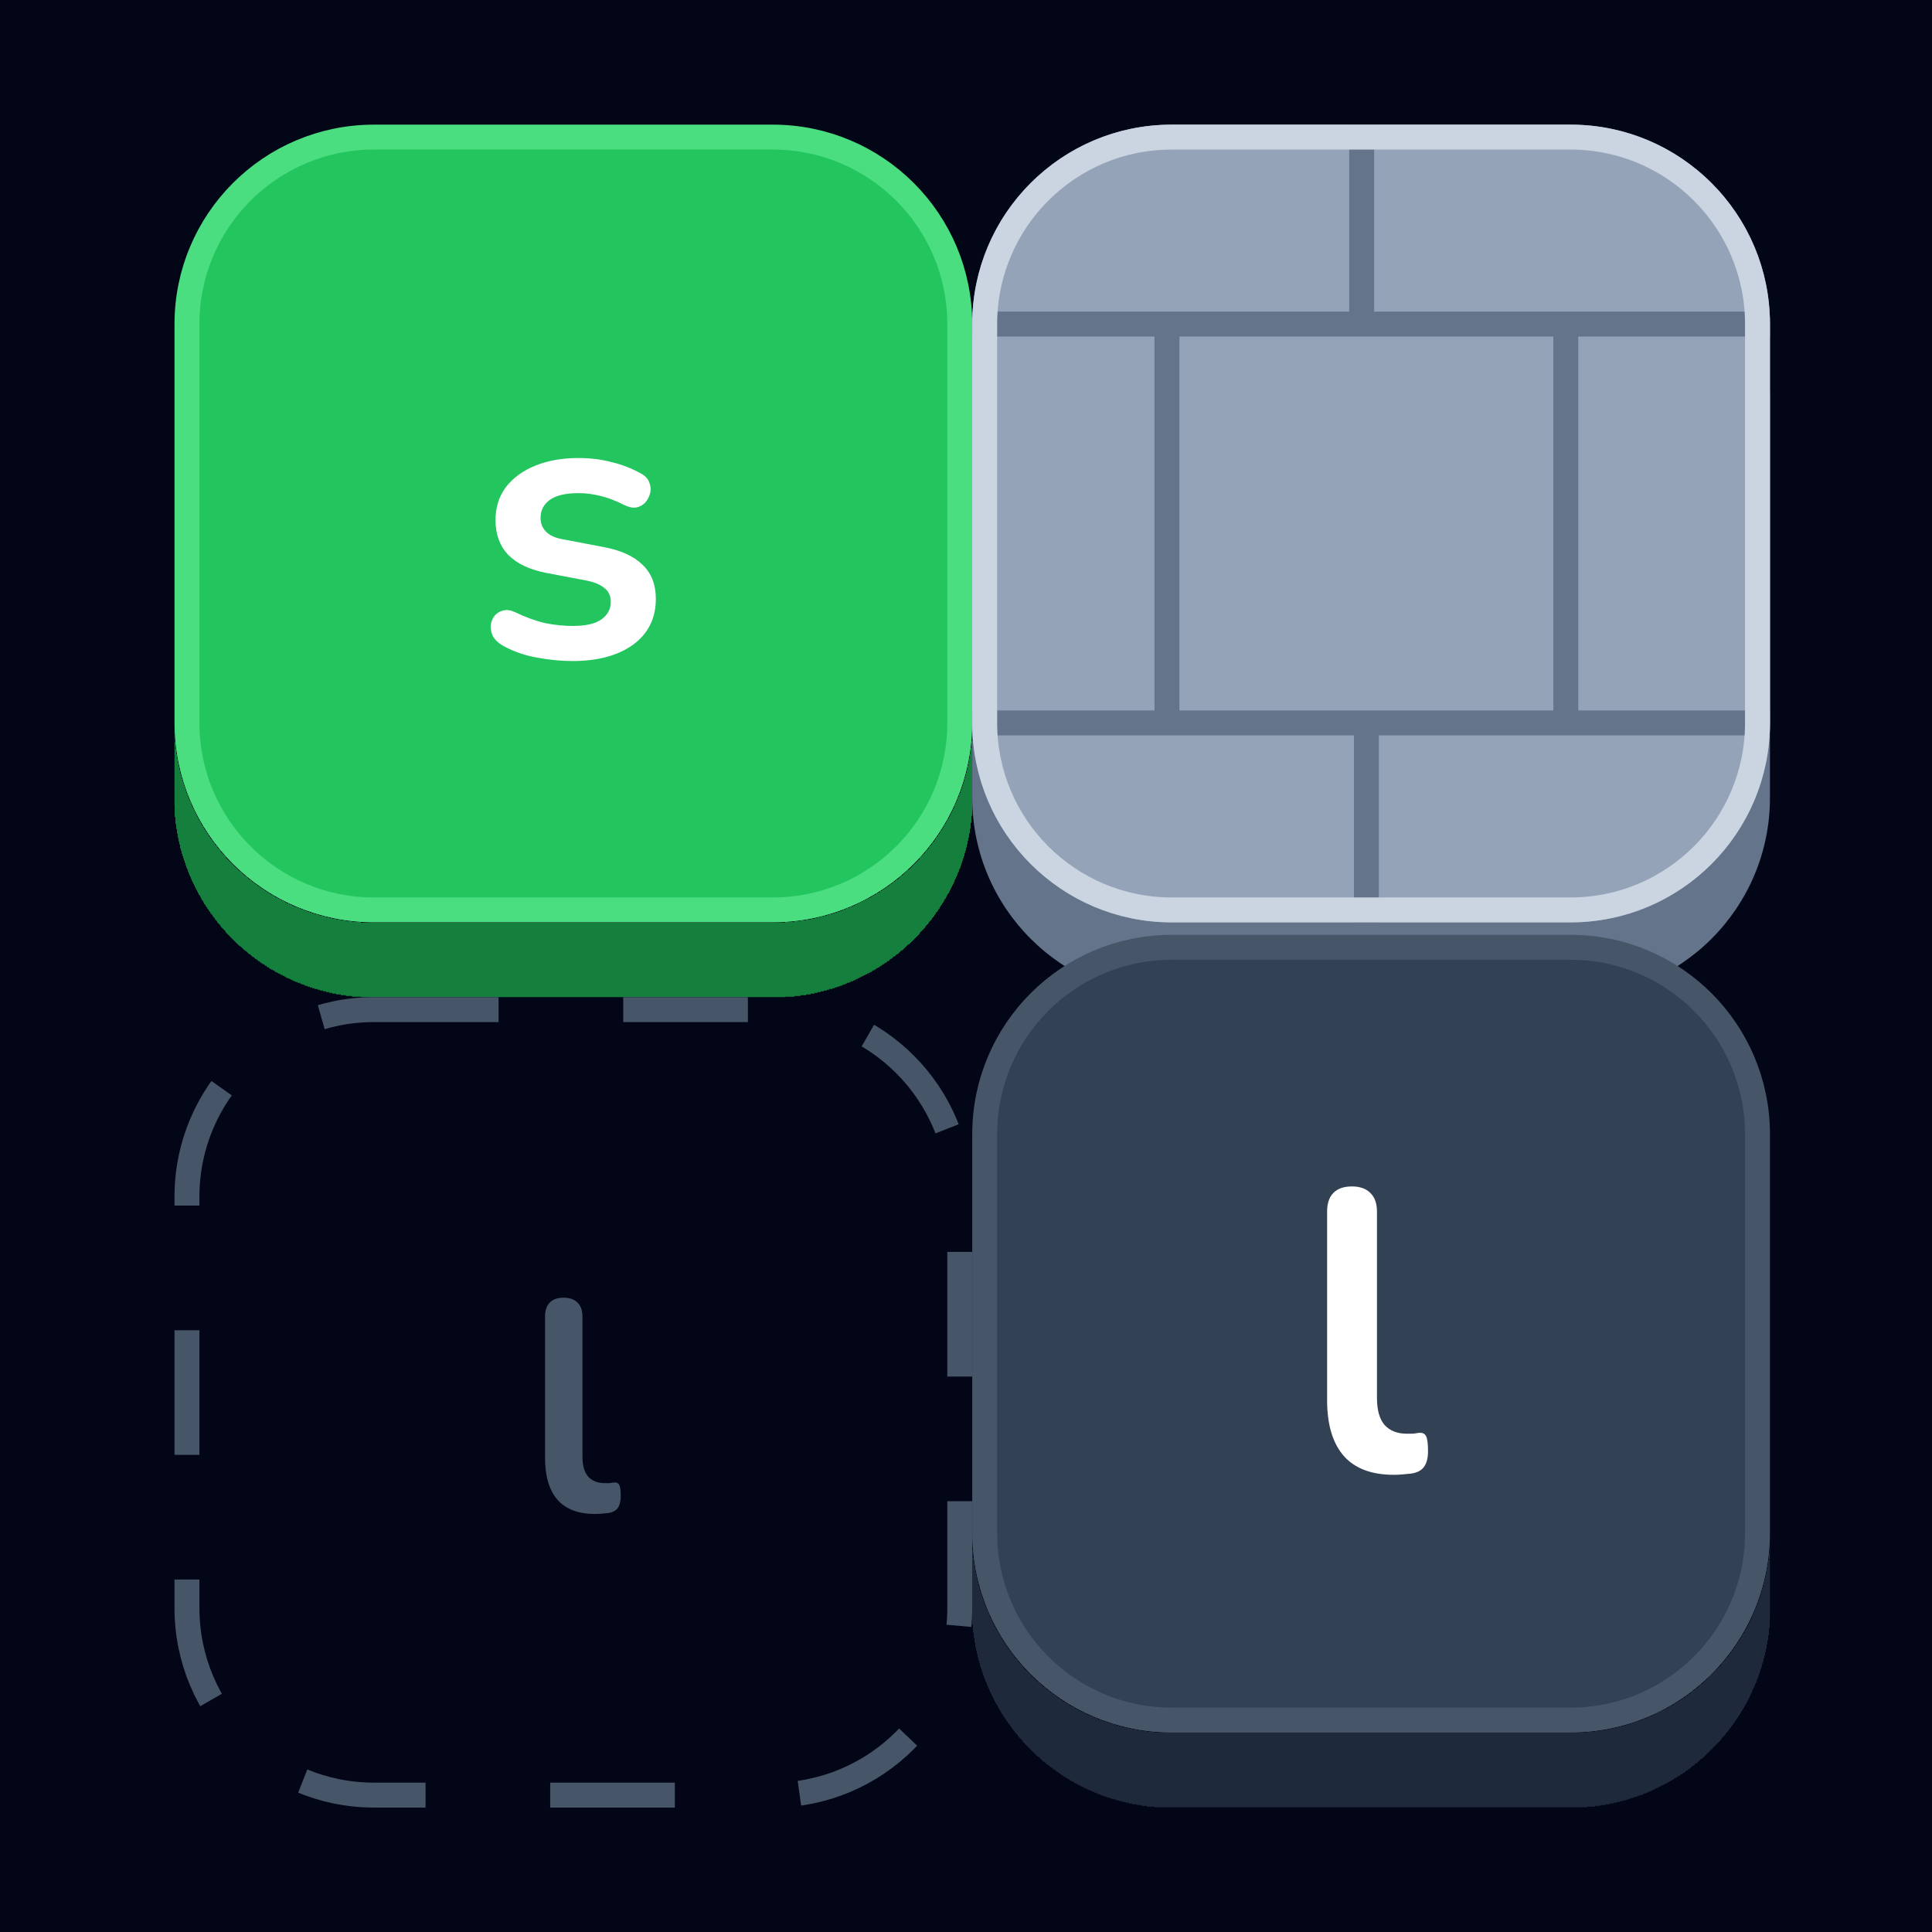
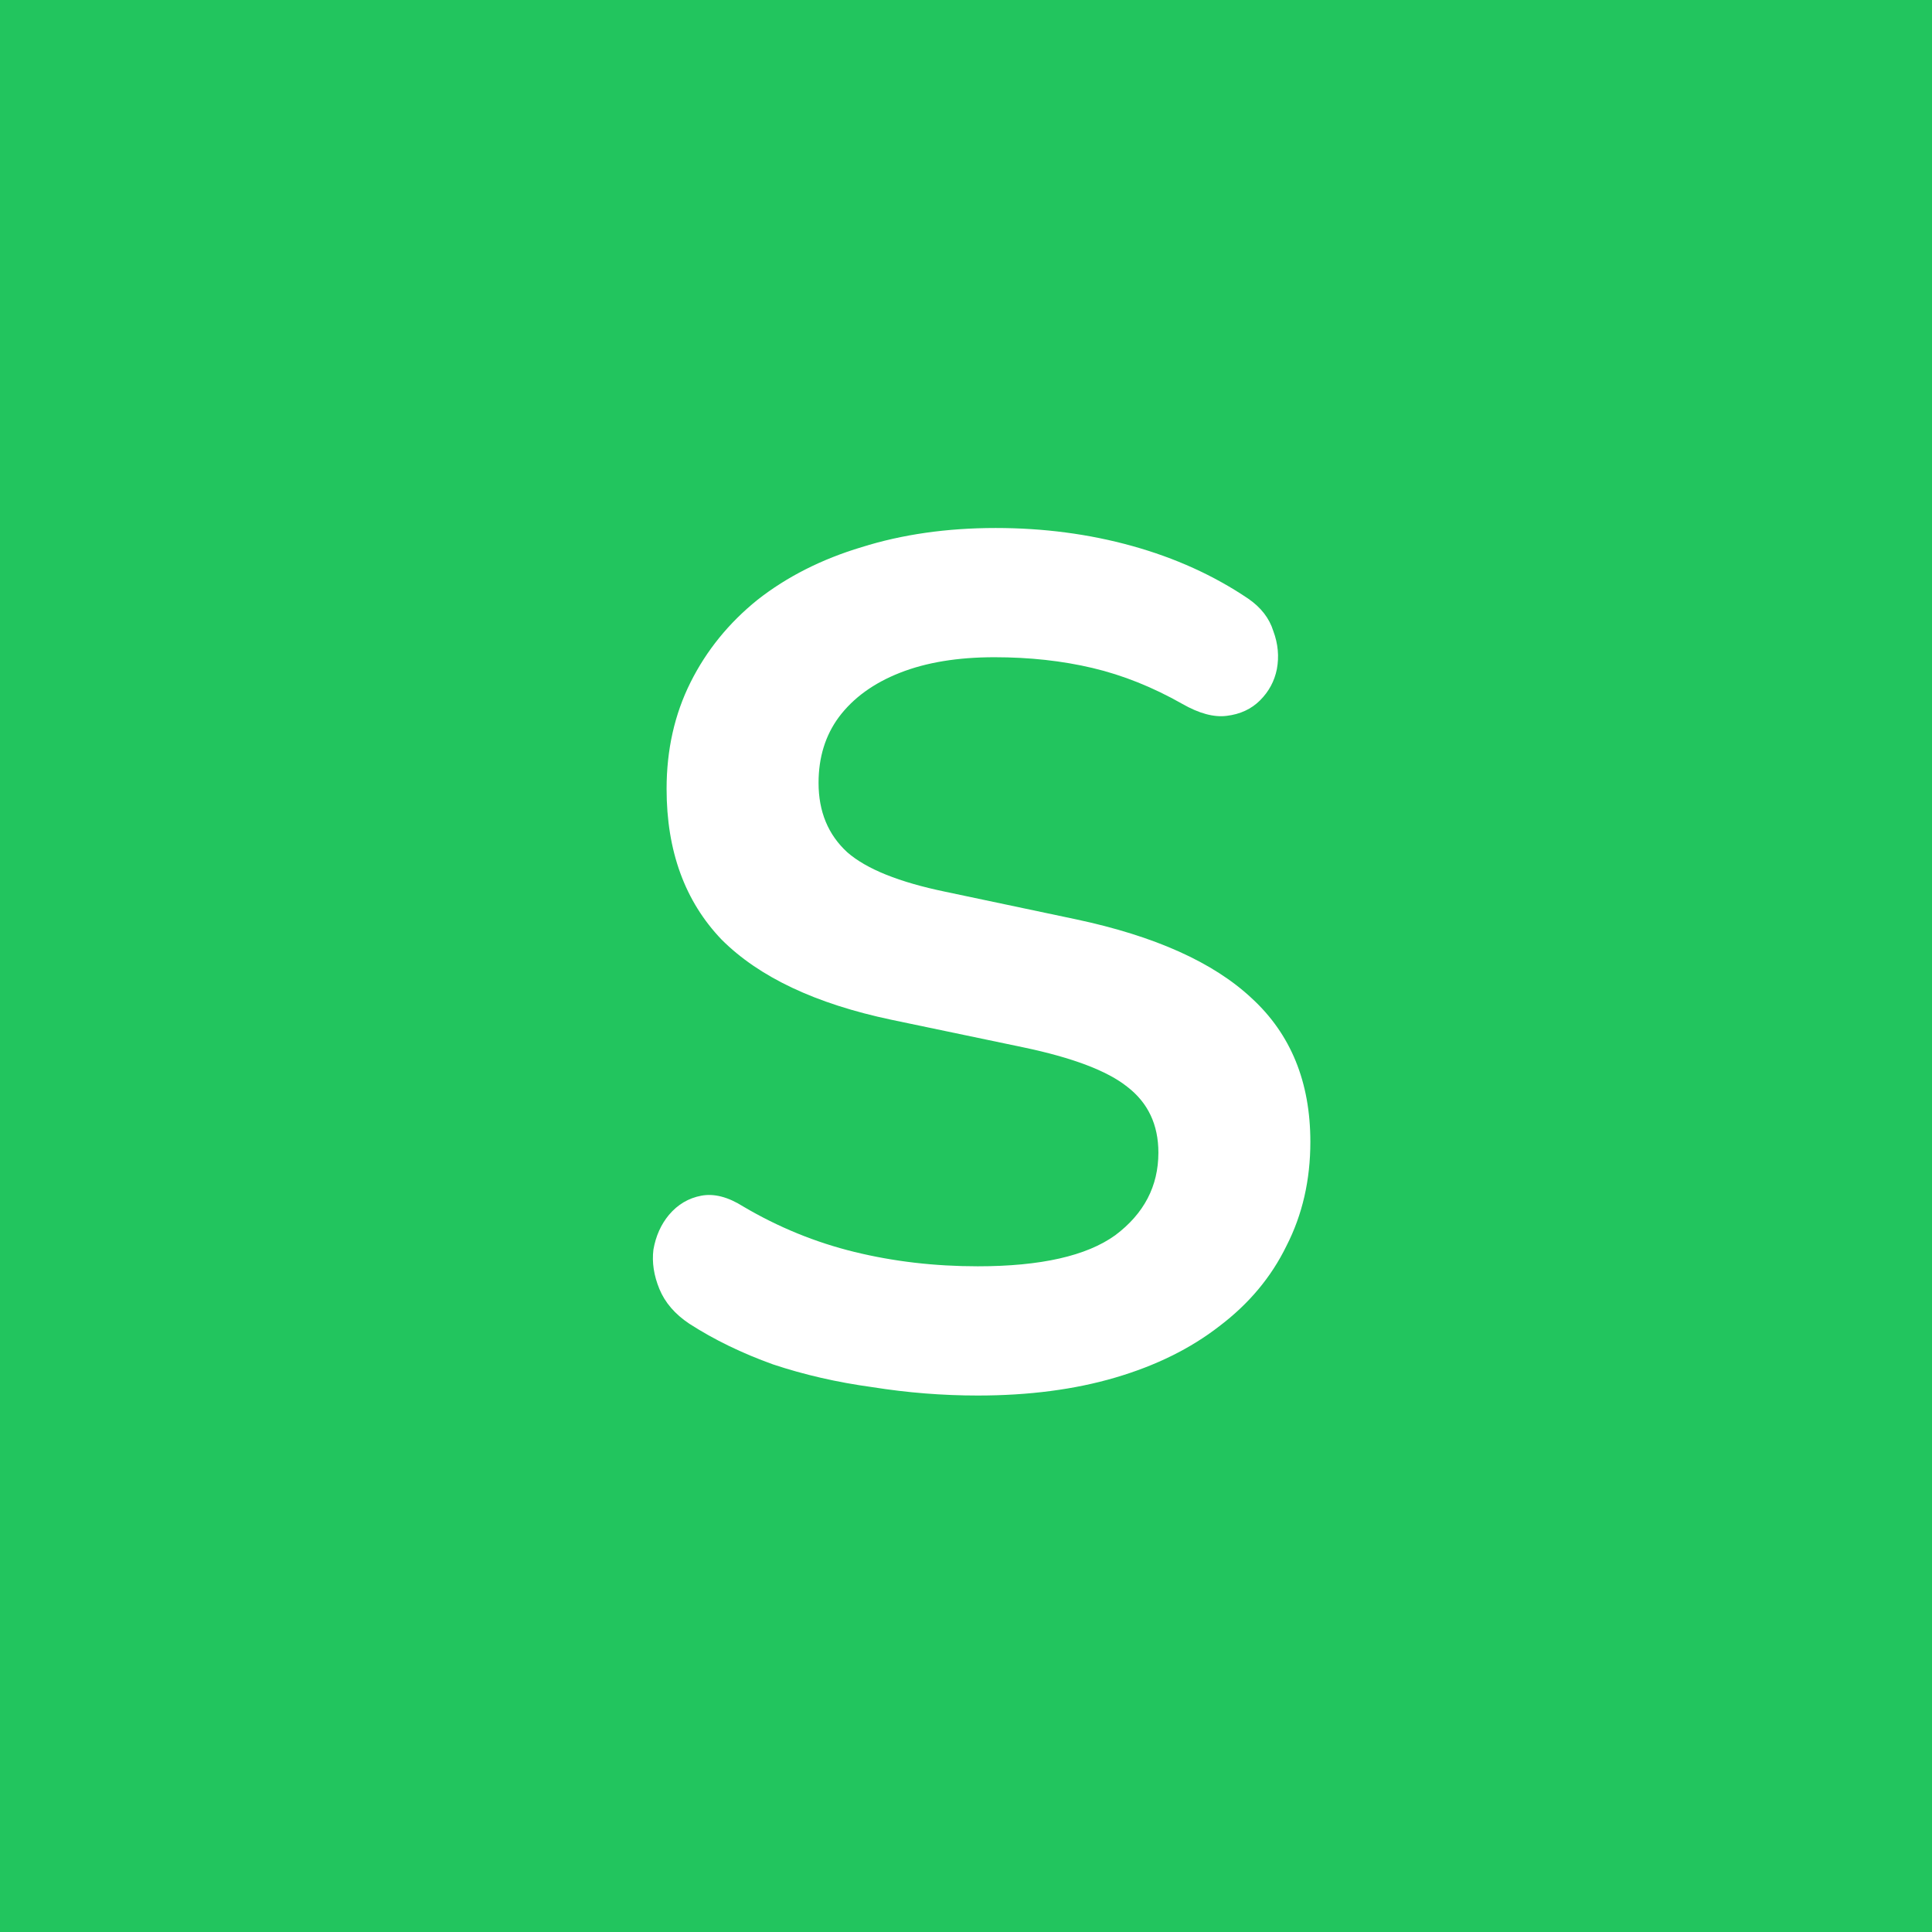
<svg xmlns="http://www.w3.org/2000/svg" width="155" height="155" viewBox="0 0 155 155" fill="none">
-   <rect width="155" height="155" fill="#020617" />
-   <g filter="url(#filter0_d_900_105)">
-     <rect x="15" y="11" width="62" height="62" rx="15" fill="#22C55E" stroke="#4ADE80" stroke-width="2" />
-     <path d="M45.929 53.034C45.011 53.034 44.041 52.938 43.017 52.746C41.993 52.554 41.075 52.224 40.265 51.754C39.923 51.541 39.678 51.296 39.529 51.018C39.401 50.72 39.347 50.432 39.369 50.154C39.411 49.856 39.518 49.6 39.689 49.386C39.881 49.173 40.115 49.034 40.393 48.97C40.691 48.906 41.011 48.96 41.353 49.13C42.206 49.536 43.006 49.824 43.753 49.994C44.499 50.144 45.235 50.218 45.961 50.218C46.985 50.218 47.742 50.048 48.233 49.706C48.745 49.344 49.001 48.874 49.001 48.298C49.001 47.808 48.83 47.434 48.489 47.178C48.169 46.901 47.678 46.698 47.017 46.57L43.817 45.962C42.494 45.706 41.481 45.226 40.777 44.522C40.094 43.797 39.753 42.869 39.753 41.738C39.753 40.714 40.03 39.829 40.585 39.082C41.161 38.336 41.95 37.76 42.953 37.354C43.955 36.949 45.107 36.746 46.409 36.746C47.347 36.746 48.222 36.853 49.033 37.066C49.865 37.258 50.665 37.568 51.433 37.994C51.753 38.165 51.966 38.389 52.073 38.666C52.201 38.944 52.233 39.232 52.169 39.53C52.105 39.808 51.977 40.064 51.785 40.298C51.593 40.512 51.347 40.65 51.049 40.714C50.771 40.757 50.451 40.693 50.089 40.522C49.427 40.181 48.787 39.936 48.169 39.786C47.571 39.637 46.995 39.562 46.441 39.562C45.395 39.562 44.617 39.744 44.105 40.106C43.614 40.469 43.369 40.949 43.369 41.546C43.369 41.994 43.518 42.368 43.817 42.666C44.115 42.965 44.574 43.168 45.193 43.274L48.393 43.882C49.779 44.138 50.825 44.608 51.529 45.29C52.254 45.973 52.617 46.89 52.617 48.042C52.617 49.6 52.009 50.826 50.793 51.722C49.577 52.597 47.955 53.034 45.929 53.034Z" fill="white" />
-   </g>
-   <rect x="78" y="16" width="64" height="64" rx="16" fill="#64748B" />
-   <g clip-path="url(#clip0_900_105)">
-     <rect x="78" y="10" width="64" height="64" rx="16" fill="#94A3B8" />
-     <path d="M78 26H93.622M109.244 26H125.622M109.244 26H93.622M109.244 26V10M142 26H125.622M125.622 26V58M125.622 58H142M125.622 58H109.622M93.622 26V58M93.622 58H78M93.622 58H109.622M109.622 58V74" stroke="#64748B" stroke-width="2" />
-   </g>
-   <rect x="79" y="11" width="62" height="62" rx="15" stroke="#CBD5E1" stroke-width="2" stroke-linecap="round" stroke-linejoin="round" />
-   <g filter="url(#filter1_d_900_105)">
-     <rect x="79" y="76" width="62" height="62" rx="15" fill="#334155" stroke="#475569" stroke-width="2" />
-     <path d="M111.815 118.32C110.044 118.32 108.711 117.819 107.815 116.816C106.919 115.792 106.471 114.299 106.471 112.336V97.2C106.471 96.539 106.641 96.037 106.983 95.696C107.324 95.355 107.815 95.184 108.455 95.184C109.095 95.184 109.585 95.355 109.927 95.696C110.289 96.037 110.471 96.539 110.471 97.2V112.144C110.471 113.125 110.673 113.851 111.079 114.32C111.505 114.789 112.103 115.024 112.871 115.024C113.041 115.024 113.201 115.024 113.351 115.024C113.5 115.003 113.649 114.981 113.799 114.96C114.097 114.917 114.3 115.003 114.407 115.216C114.513 115.408 114.567 115.813 114.567 116.432C114.567 116.965 114.46 117.381 114.247 117.68C114.033 117.979 113.681 118.16 113.191 118.224C112.977 118.245 112.753 118.267 112.519 118.288C112.284 118.309 112.049 118.32 111.815 118.32Z" fill="white" />
-   </g>
-   <rect x="15" y="81" width="62" height="63.016" rx="15" stroke="#475569" stroke-width="2" stroke-dasharray="10 10" />
-   <path d="M47.736 121.462C46.408 121.462 45.408 121.086 44.736 120.334C44.064 119.566 43.728 118.446 43.728 116.974V105.622C43.728 105.126 43.856 104.75 44.112 104.494C44.368 104.238 44.736 104.11 45.216 104.11C45.696 104.11 46.064 104.238 46.32 104.494C46.592 104.75 46.728 105.126 46.728 105.622V116.83C46.728 117.566 46.88 118.11 47.184 118.462C47.504 118.814 47.952 118.99 48.528 118.99C48.656 118.99 48.776 118.99 48.888 118.99C49 118.974 49.112 118.958 49.224 118.942C49.448 118.91 49.6 118.974 49.68 119.134C49.76 119.278 49.8 119.582 49.8 120.046C49.8 120.446 49.72 120.758 49.56 120.982C49.4 121.206 49.136 121.342 48.768 121.39C48.608 121.406 48.44 121.422 48.264 121.438C48.088 121.454 47.912 121.462 47.736 121.462Z" fill="#475569" />
-   <defs>
-     <filter id="filter0_d_900_105" x="14" y="10" width="64" height="70" filterUnits="userSpaceOnUse" color-interpolation-filters="sRGB">
-       <feFlood flood-opacity="0" result="BackgroundImageFix" />
-       <feColorMatrix in="SourceAlpha" type="matrix" values="0 0 0 0 0 0 0 0 0 0 0 0 0 0 0 0 0 0 127 0" result="hardAlpha" />
-       <feOffset dy="6" />
-       <feComposite in2="hardAlpha" operator="out" />
-       <feColorMatrix type="matrix" values="0 0 0 0 0.082 0 0 0 0 0.502 0 0 0 0 0.239 0 0 0 1 0" />
-       <feBlend mode="normal" in2="BackgroundImageFix" result="effect1_dropShadow_900_105" />
-       <feBlend mode="normal" in="SourceGraphic" in2="effect1_dropShadow_900_105" result="shape" />
-     </filter>
-     <filter id="filter1_d_900_105" x="78" y="75" width="64" height="70" filterUnits="userSpaceOnUse" color-interpolation-filters="sRGB">
-       <feFlood flood-opacity="0" result="BackgroundImageFix" />
-       <feColorMatrix in="SourceAlpha" type="matrix" values="0 0 0 0 0 0 0 0 0 0 0 0 0 0 0 0 0 0 127 0" result="hardAlpha" />
-       <feOffset dy="6" />
-       <feComposite in2="hardAlpha" operator="out" />
-       <feColorMatrix type="matrix" values="0 0 0 0 0.118 0 0 0 0 0.161 0 0 0 0 0.231 0 0 0 1 0" />
-       <feBlend mode="normal" in2="BackgroundImageFix" result="effect1_dropShadow_900_105" />
-       <feBlend mode="normal" in="SourceGraphic" in2="effect1_dropShadow_900_105" result="shape" />
-     </filter>
-     <clipPath id="clip0_900_105">
-       <rect x="78" y="10" width="64" height="64" rx="16" fill="white" />
-     </clipPath>
-   </defs>
+   <rect width="155" height="155" fill="#22C55E" />
+   <path d="M78.439 111.96C75.623 111.96 72.807 111.736 69.991 111.288C67.175 110.904 64.519 110.296 62.023 109.464C59.527 108.568 57.287 107.48 55.303 106.2C54.151 105.432 53.351 104.504 52.903 103.416C52.455 102.328 52.295 101.272 52.423 100.248C52.615 99.16 53.031 98.232 53.671 97.464C54.375 96.632 55.239 96.12 56.263 95.928C57.287 95.736 58.407 96.024 59.623 96.792C62.439 98.456 65.415 99.672 68.551 100.44C71.687 101.208 74.983 101.592 78.439 101.592C83.495 101.592 87.175 100.76 89.479 99.096C91.783 97.368 92.935 95.16 92.935 92.472C92.935 90.232 92.103 88.472 90.439 87.192C88.839 85.912 86.055 84.856 82.087 84.024L71.527 81.816C65.447 80.536 60.903 78.392 57.895 75.384C54.951 72.312 53.479 68.28 53.479 63.288C53.479 60.152 54.119 57.304 55.399 54.744C56.679 52.184 58.471 49.976 60.775 48.12C63.143 46.264 65.927 44.856 69.127 43.896C72.391 42.872 75.975 42.36 79.879 42.36C83.719 42.36 87.367 42.84 90.823 43.8C94.279 44.76 97.383 46.168 100.135 48.024C101.159 48.728 101.831 49.592 102.151 50.616C102.535 51.64 102.631 52.664 102.439 53.688C102.247 54.648 101.799 55.48 101.095 56.184C100.391 56.888 99.495 57.304 98.407 57.432C97.383 57.56 96.199 57.24 94.855 56.472C92.487 55.128 90.087 54.168 87.655 53.592C85.223 53.016 82.599 52.728 79.783 52.728C76.839 52.728 74.311 53.144 72.199 53.976C70.087 54.808 68.455 55.992 67.303 57.528C66.215 59 65.671 60.76 65.671 62.808C65.671 65.112 66.439 66.968 67.975 68.376C69.511 69.72 72.135 70.776 75.847 71.544L86.311 73.752C92.647 75.096 97.351 77.208 100.423 80.088C103.559 82.968 105.127 86.808 105.127 91.608C105.127 94.68 104.487 97.464 103.207 99.96C101.991 102.456 100.199 104.6 97.831 106.392C95.527 108.184 92.743 109.56 89.479 110.52C86.215 111.48 82.535 111.96 78.439 111.96Z" fill="white" />
</svg>
